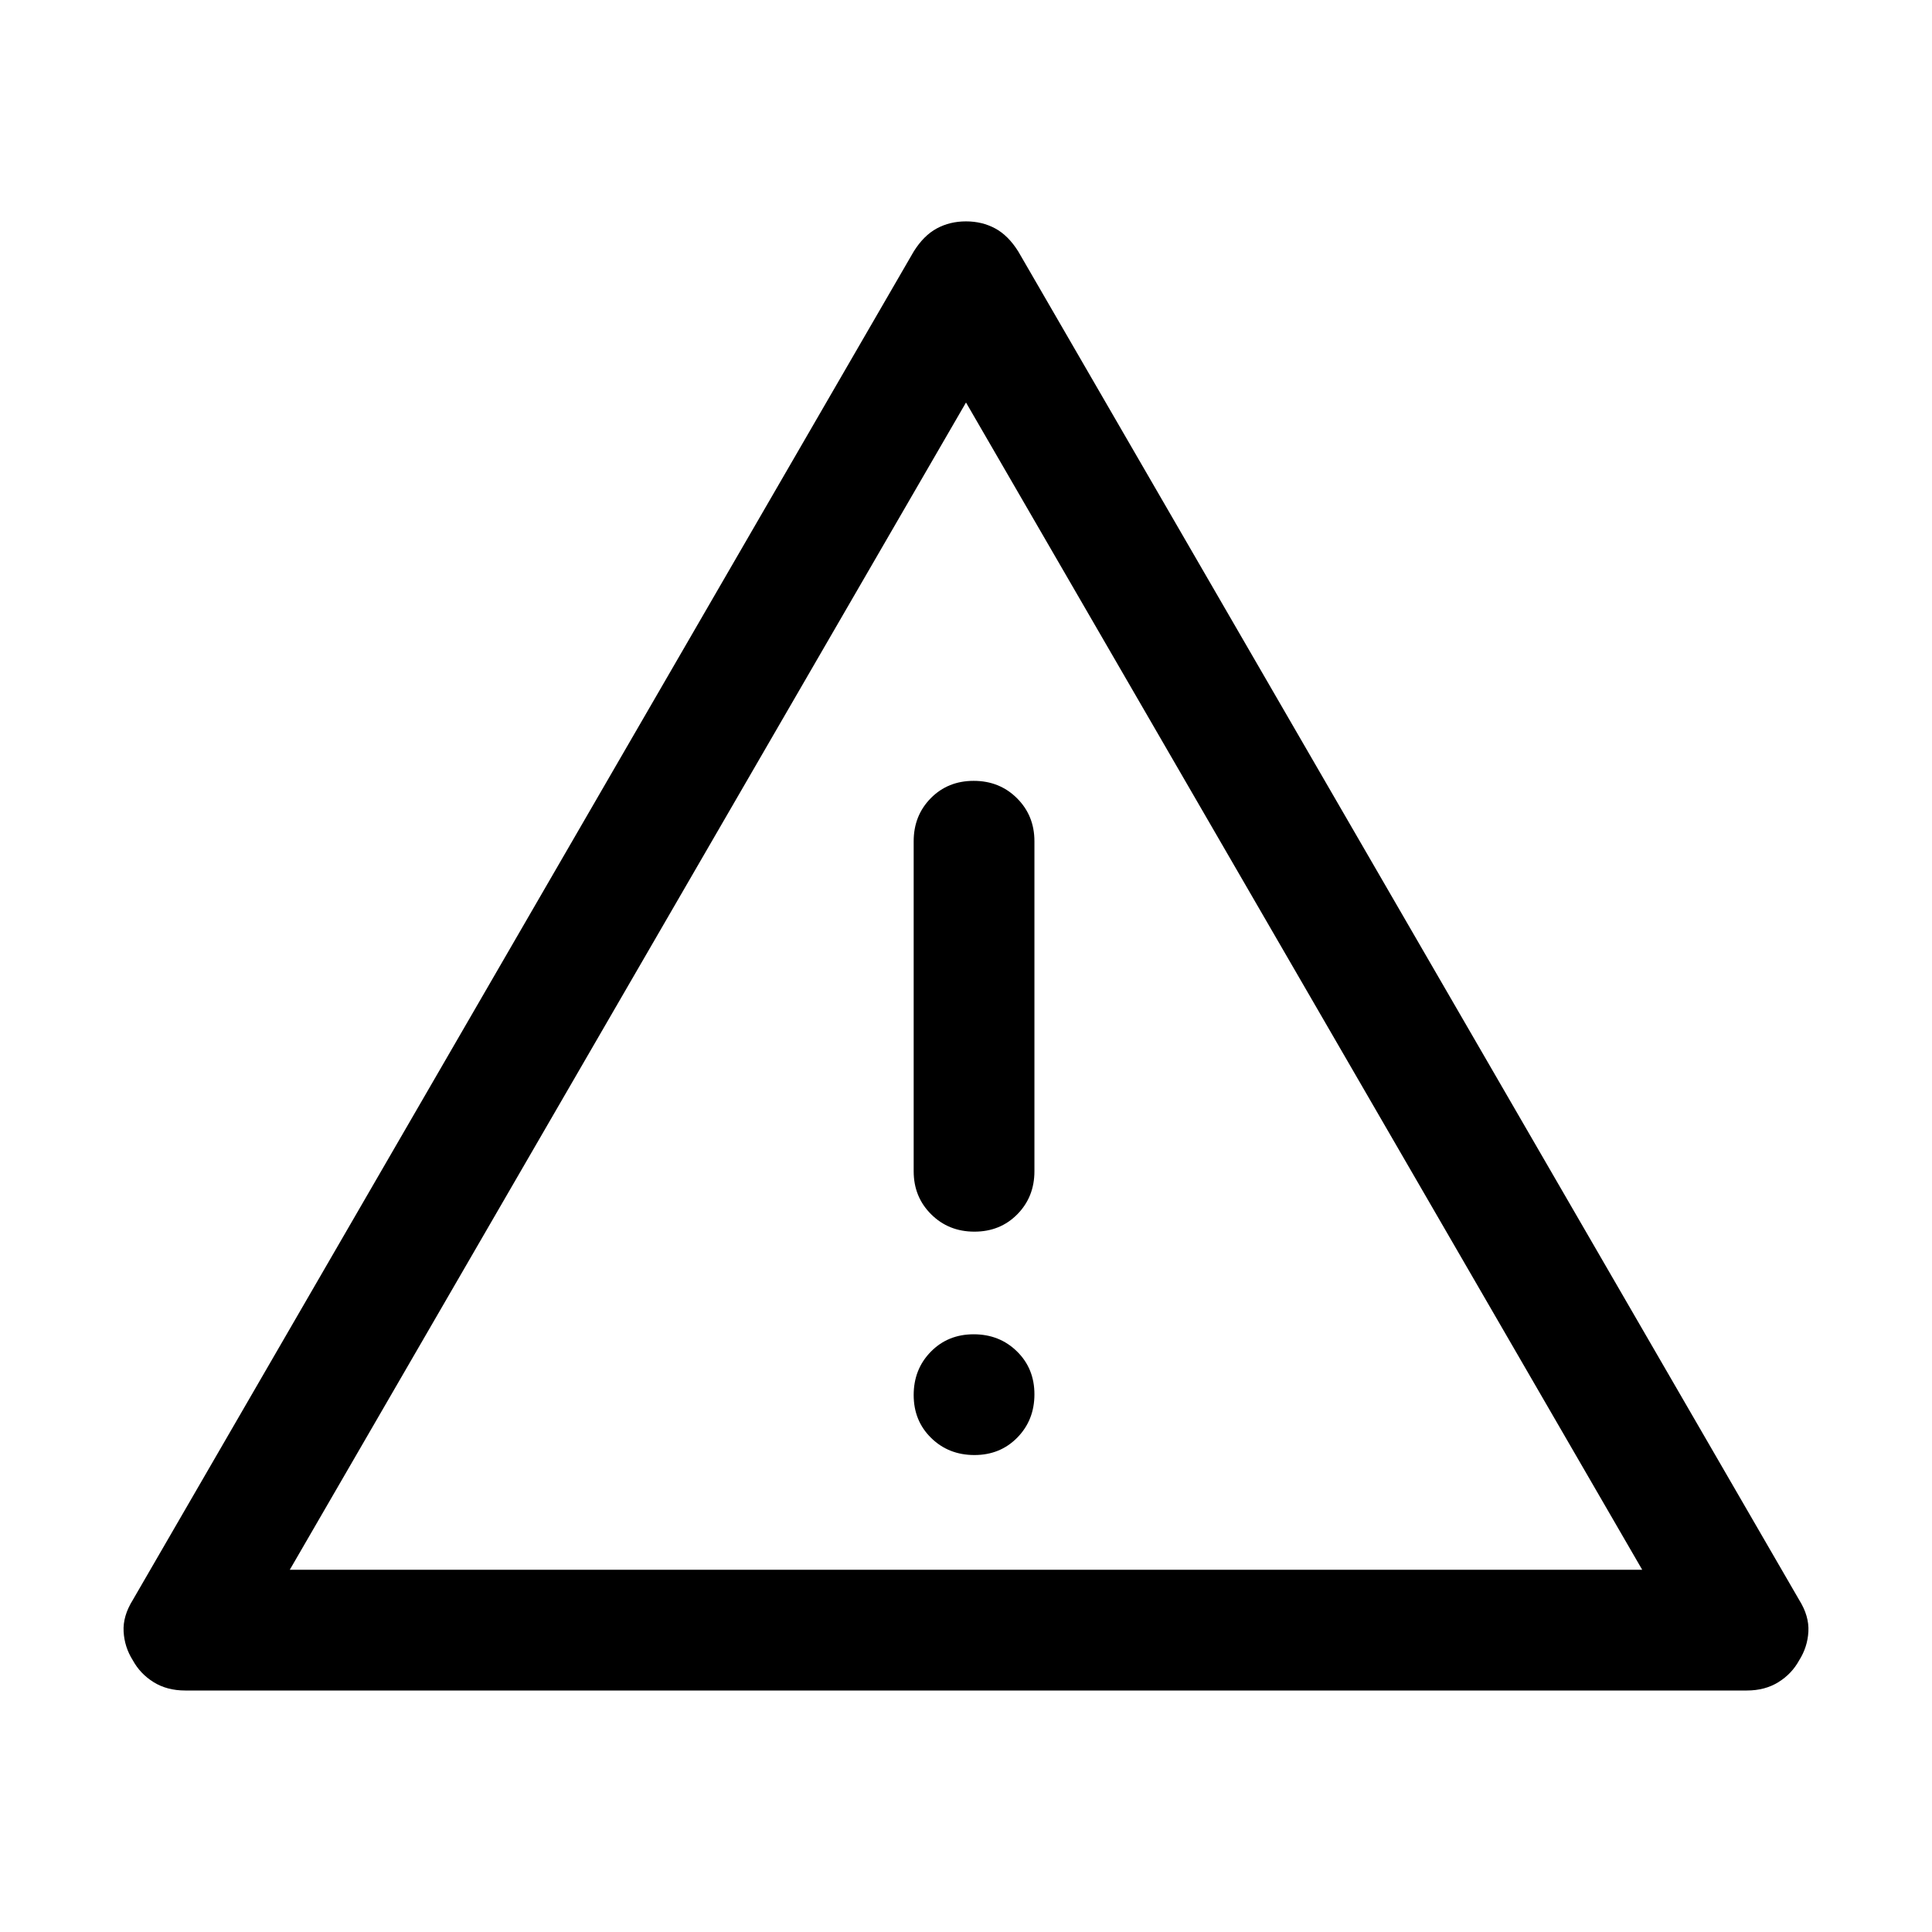
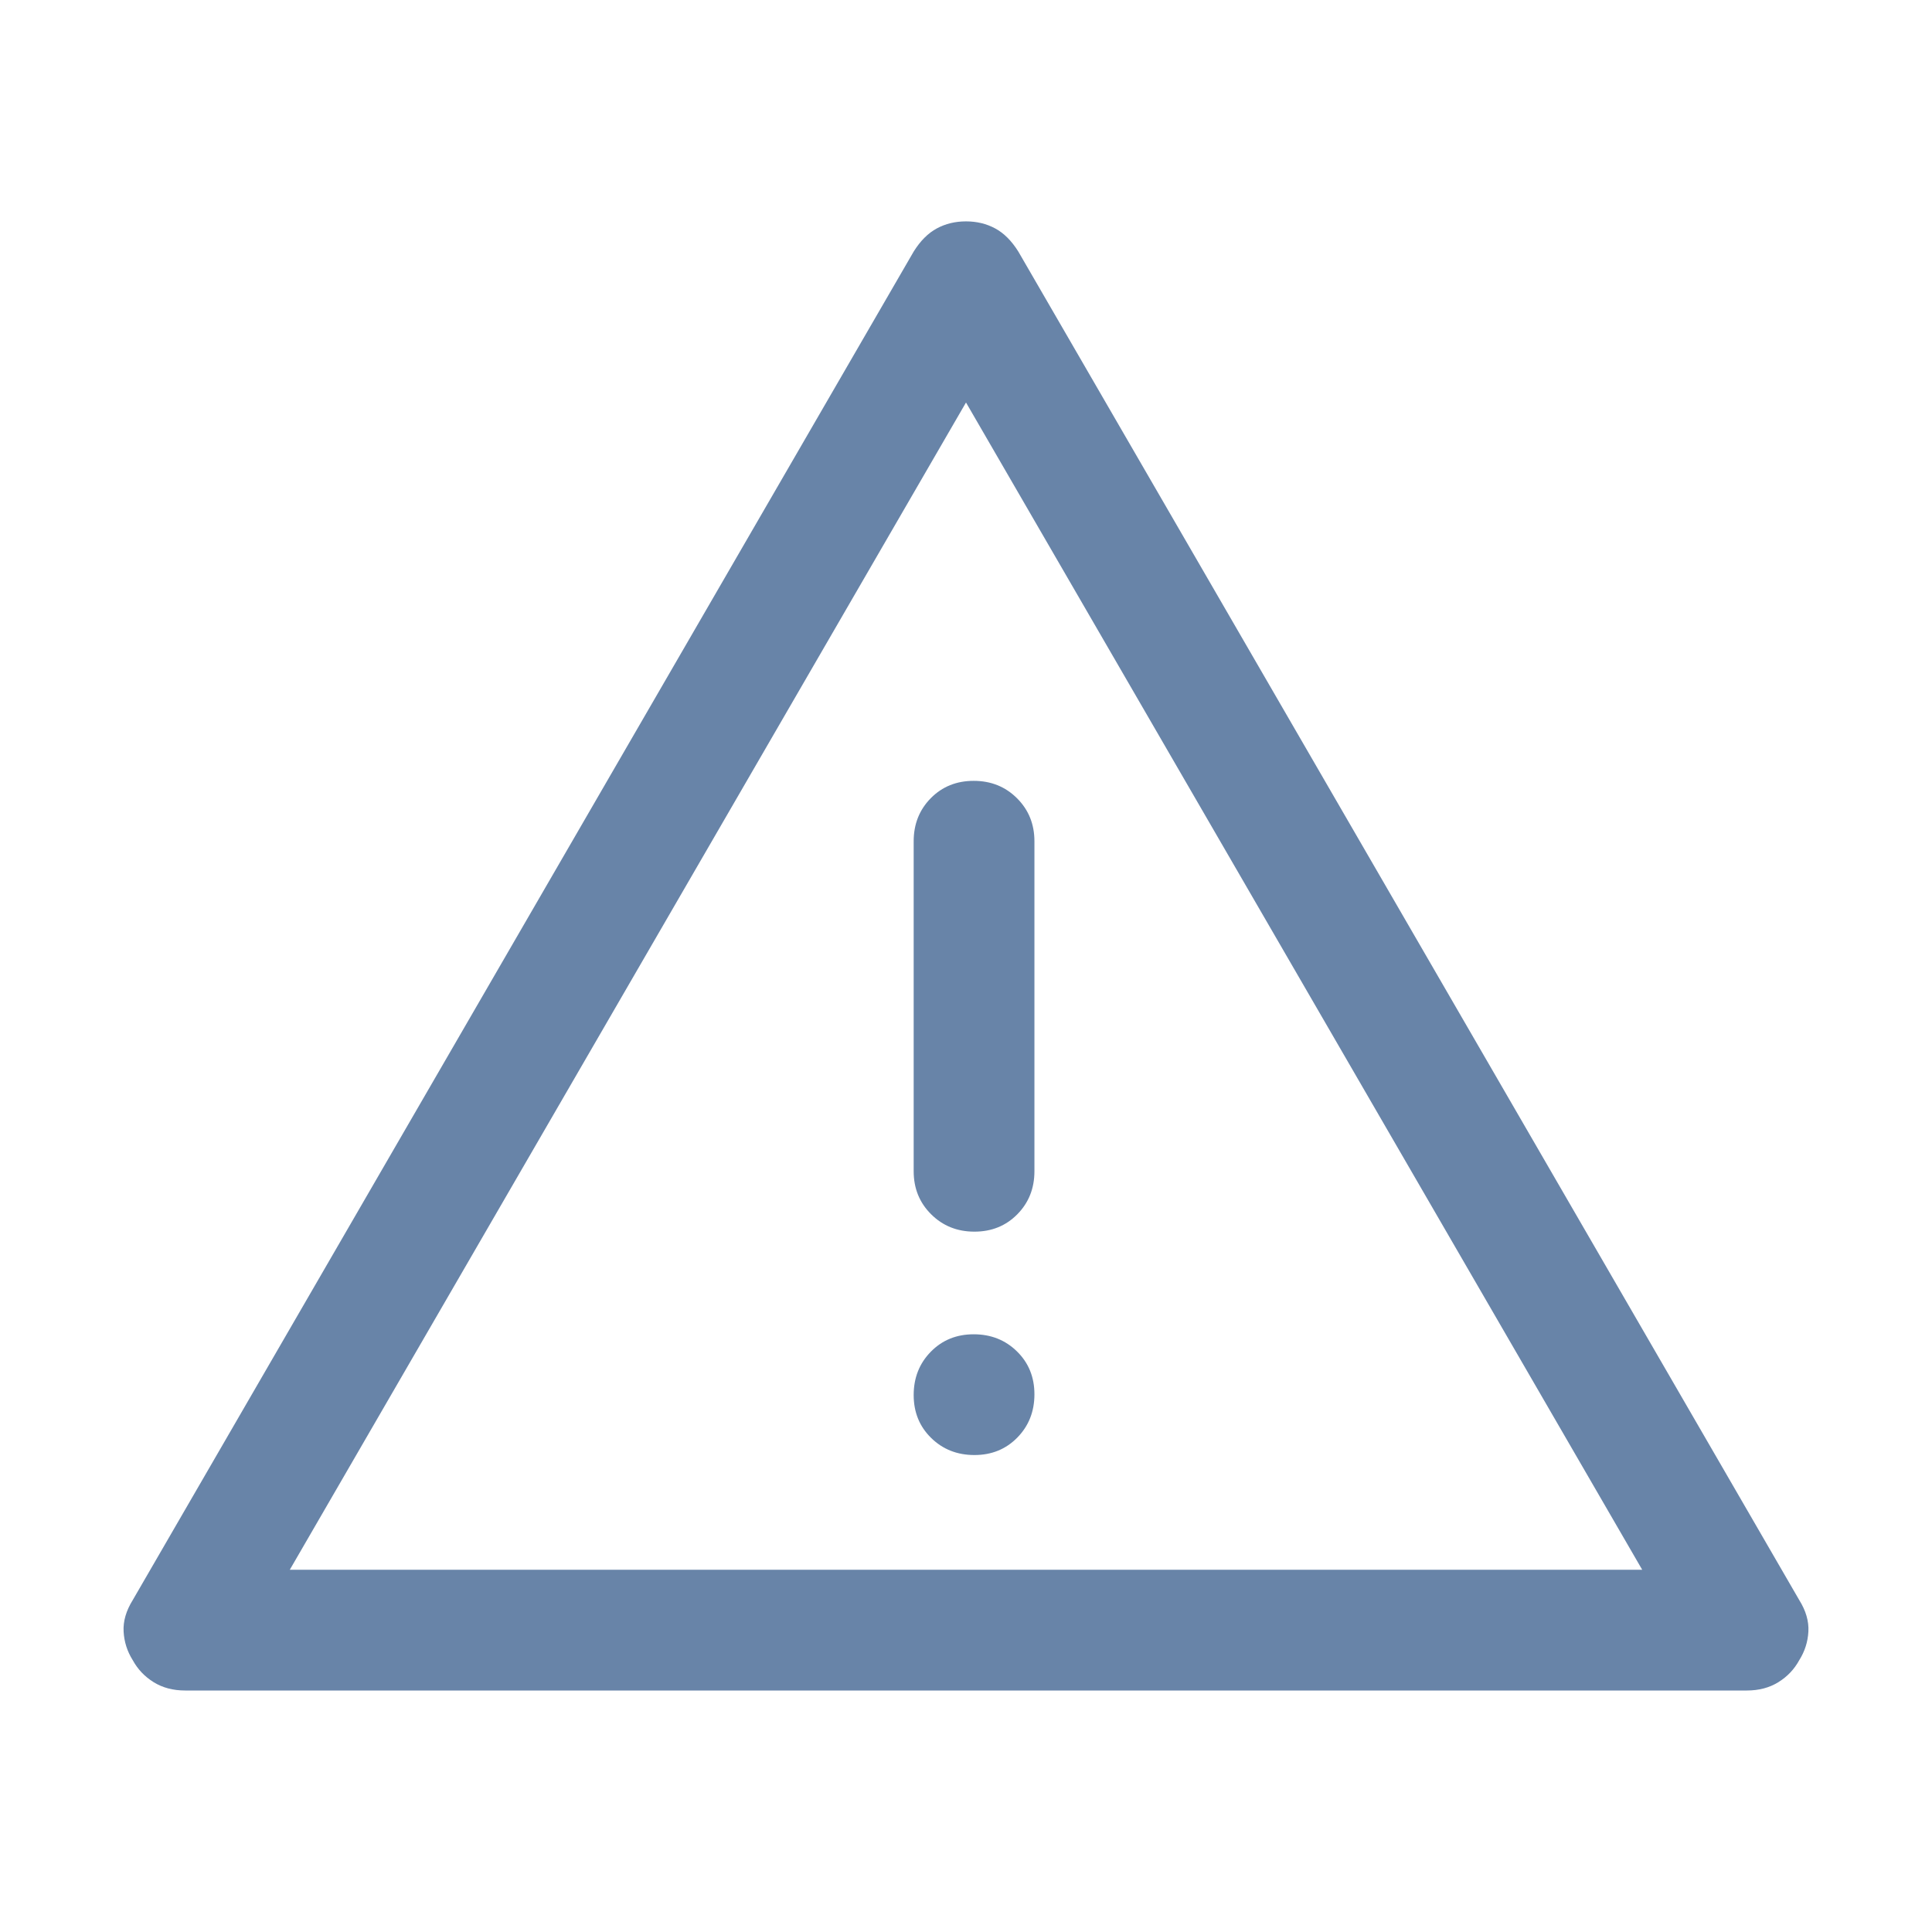
- <svg xmlns="http://www.w3.org/2000/svg" height="48px" viewBox="0 -960 960 960" width="48px" fill="#000000">
+ <svg xmlns="http://www.w3.org/2000/svg" height="48px" viewBox="0 -960 960 960" width="48px" fill="#6884a8">
  <path d="M92-120q-9 0-15.65-4.13Q69.7-128.25 66-135q-4.17-6.6-4.58-14.3Q61-157 66-165l388-670q5-8 11.5-11.5T480-850q8 0 14.5 3.5T506-835l388 670q5 8 4.58 15.7-.41 7.7-4.58 14.3-3.7 6.75-10.35 10.87Q877-120 868-120H92Zm52-60h672L480-760 144-180Zm340.18-57q12.82 0 21.32-8.68 8.5-8.67 8.5-21.5 0-12.82-8.68-21.32-8.67-8.5-21.5-8.5-12.82 0-21.32 8.68-8.5 8.67-8.5 21.5 0 12.82 8.68 21.32 8.67 8.5 21.5 8.5Zm0-111q12.82 0 21.32-8.63 8.5-8.62 8.5-21.37v-164q0-12.75-8.68-21.38-8.67-8.62-21.5-8.62-12.82 0-21.32 8.62-8.5 8.63-8.5 21.38v164q0 12.75 8.68 21.37 8.67 8.63 21.5 8.63ZM480-470Z" />
</svg>
